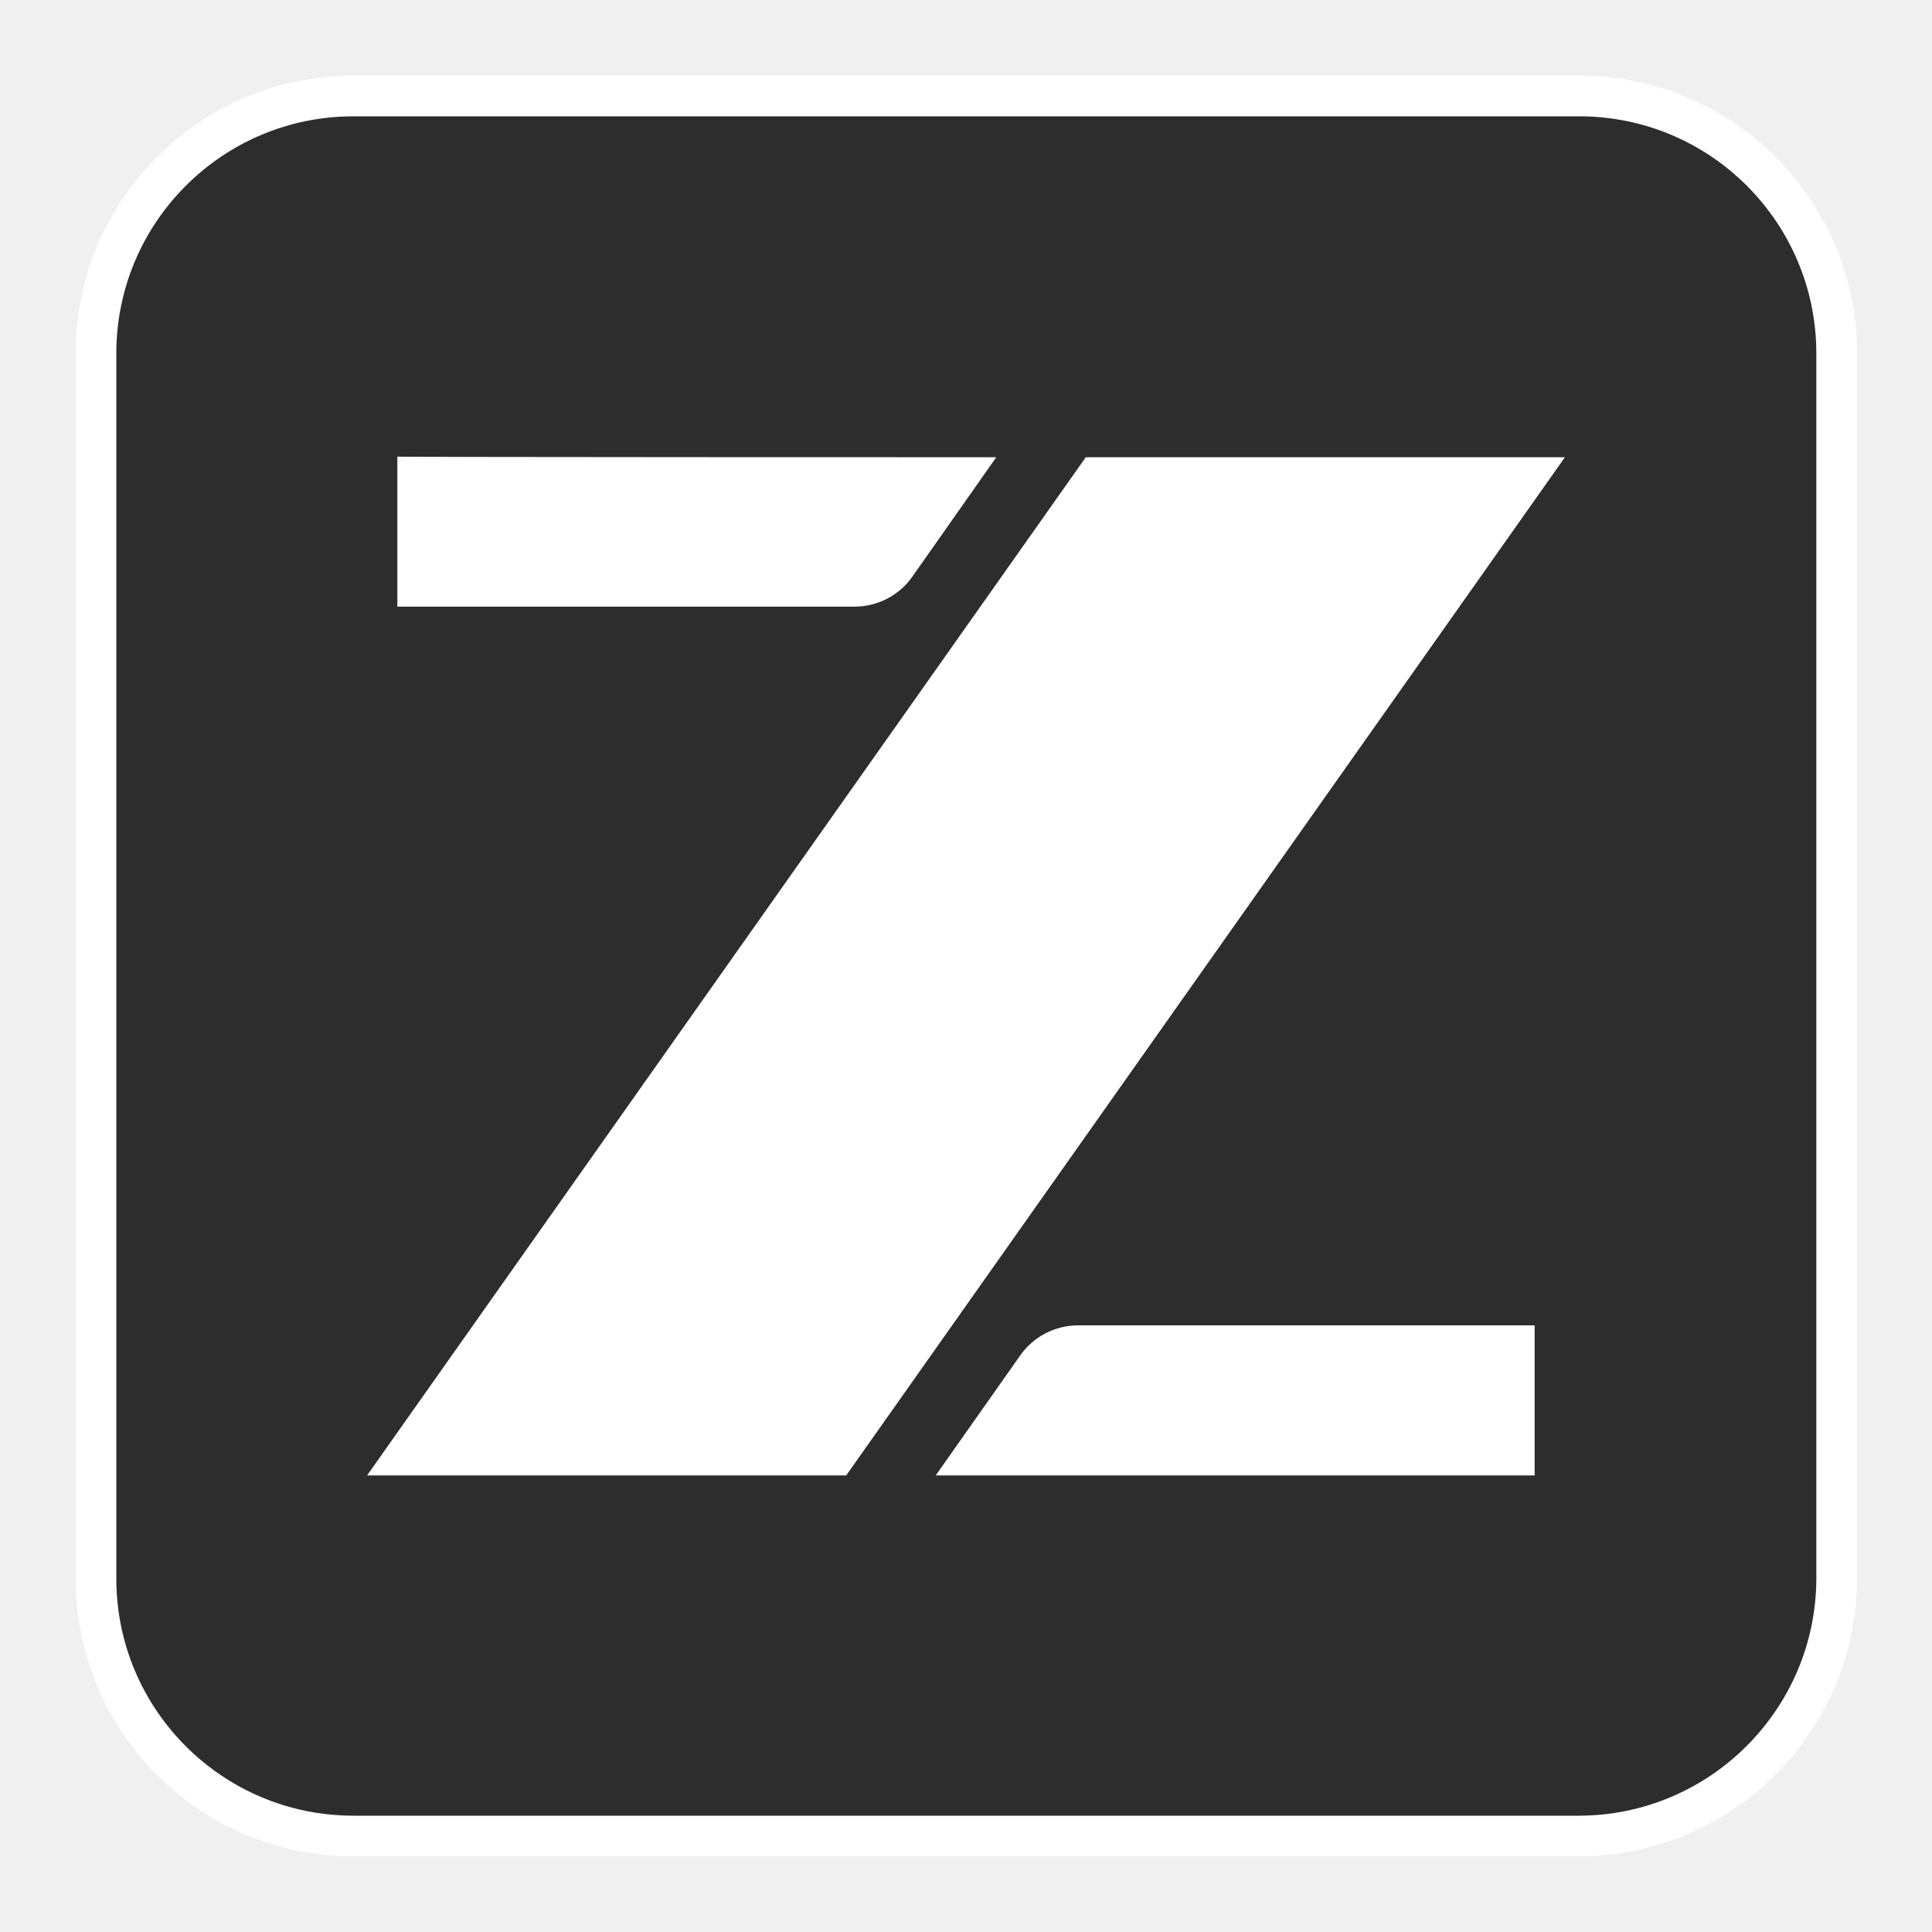
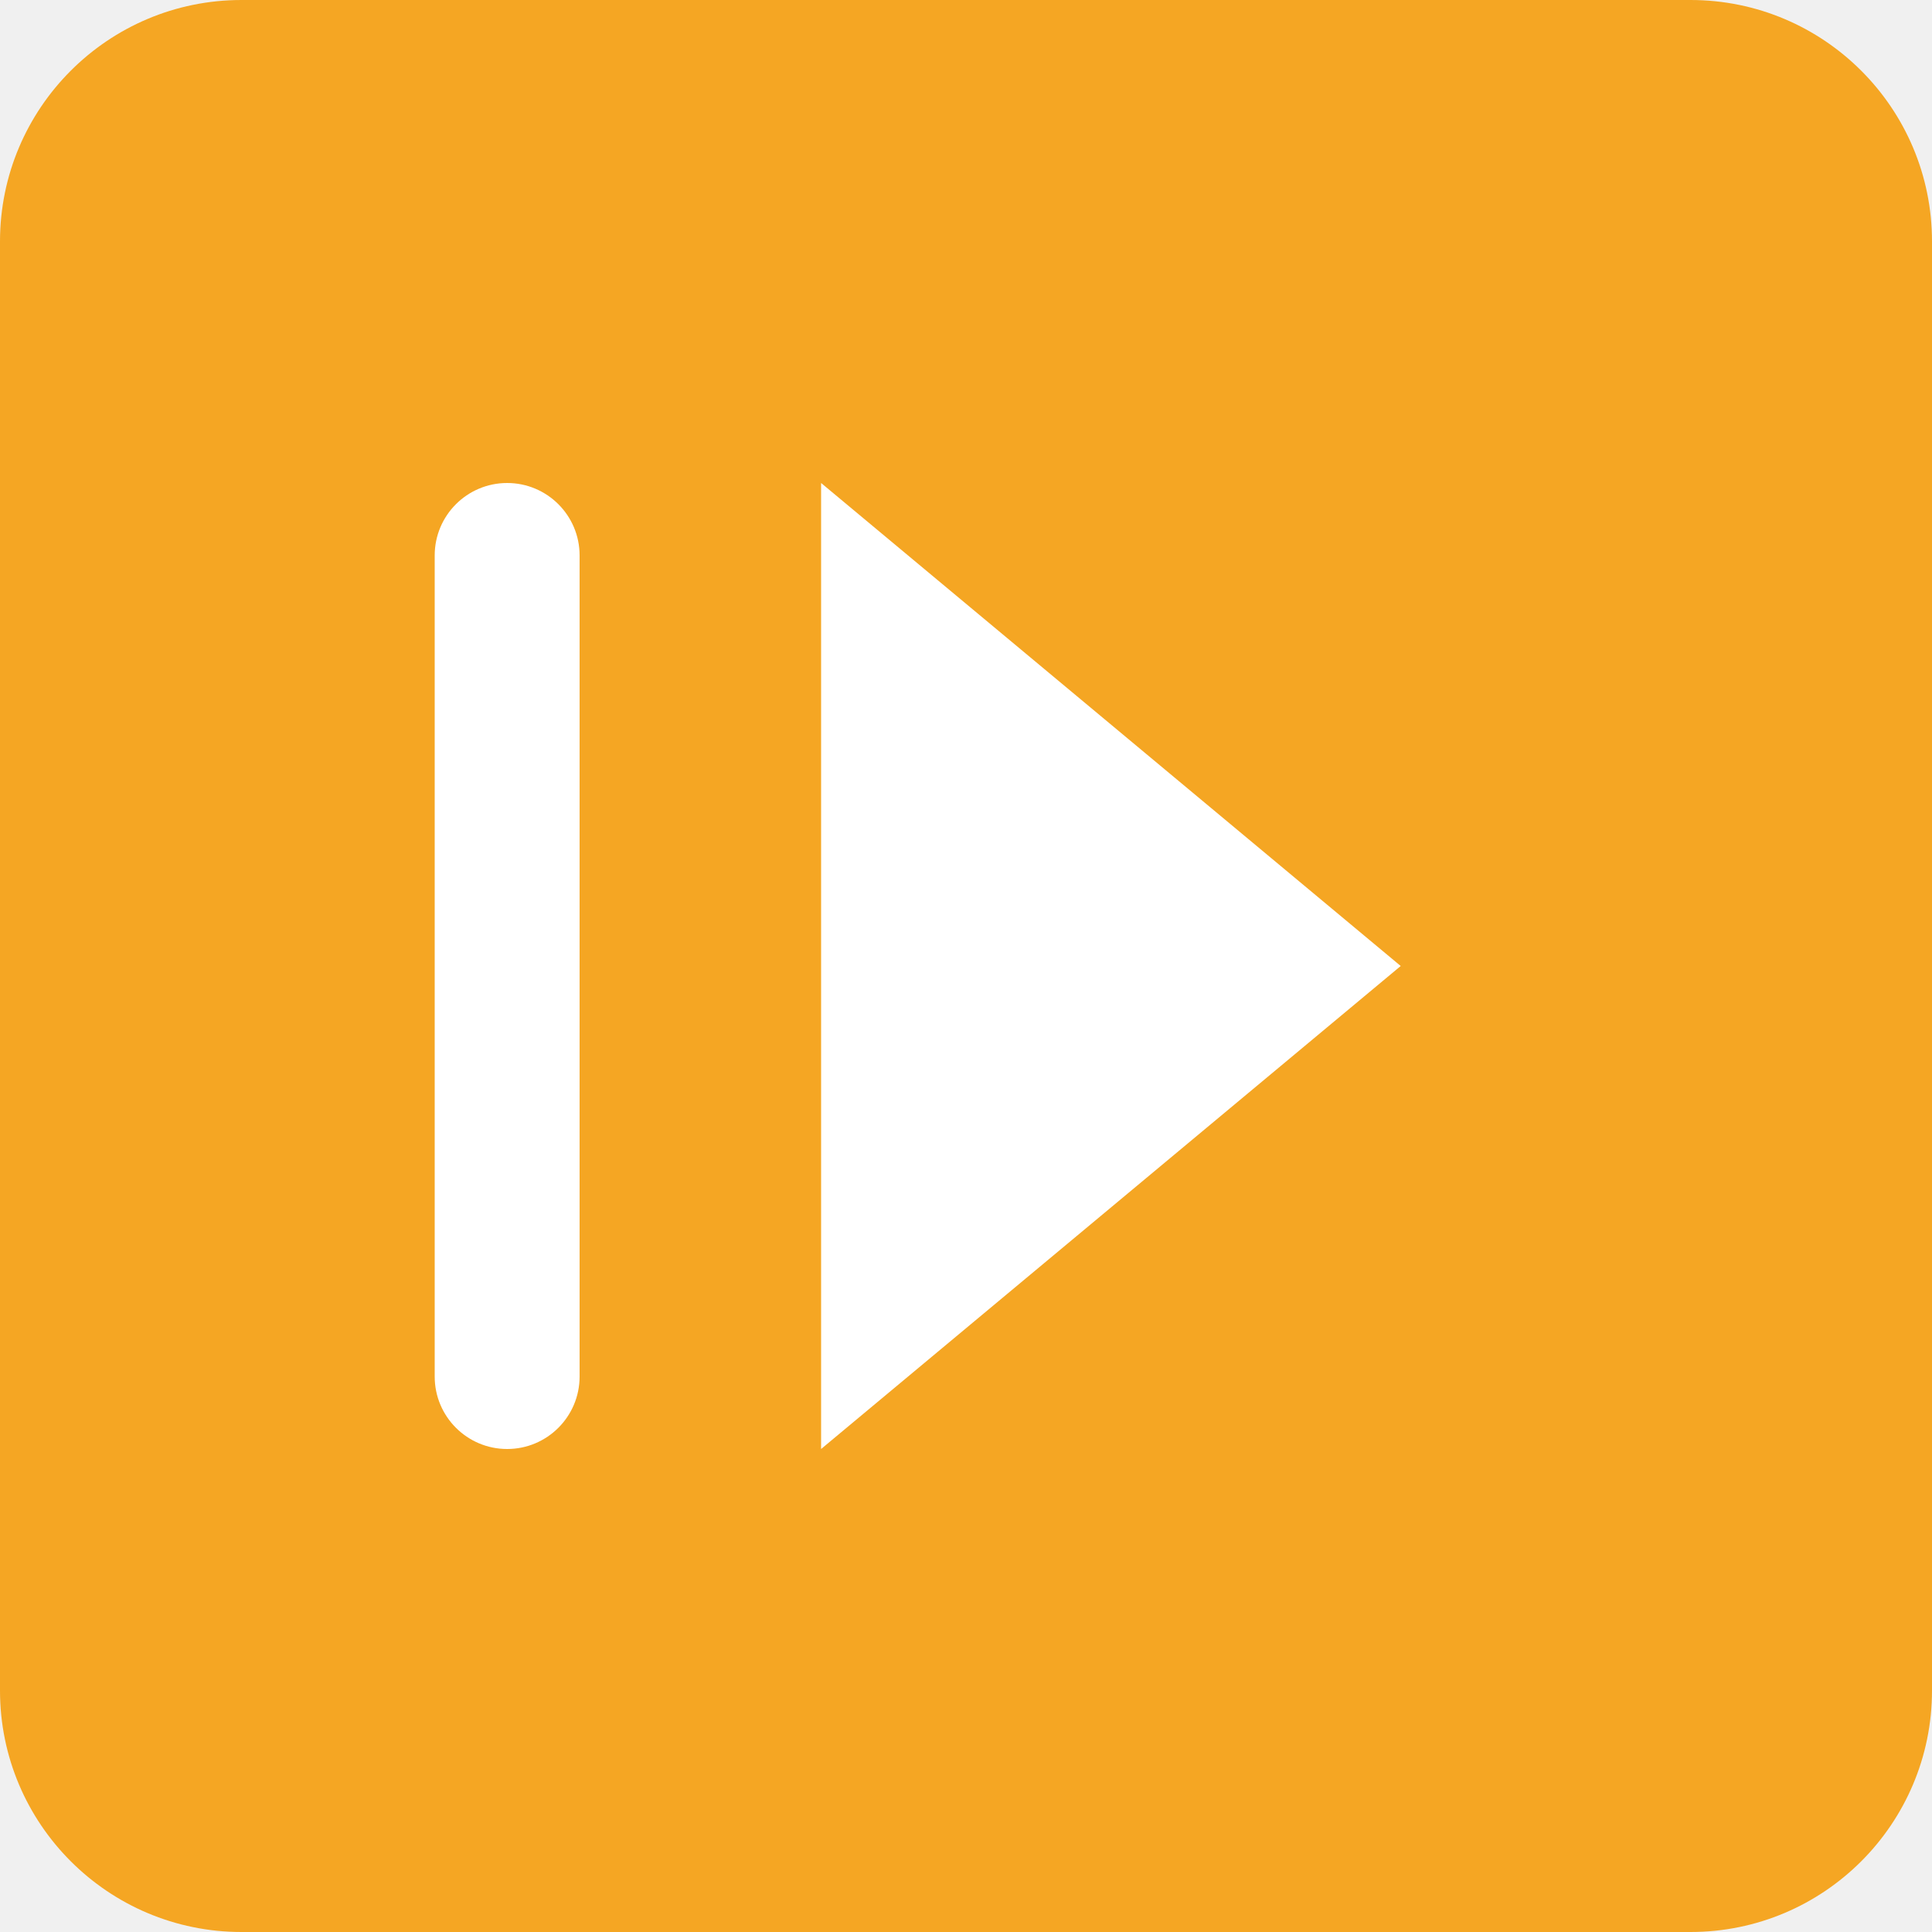
- <svg xmlns="http://www.w3.org/2000/svg" version="1.1" x="0px" y="0px" viewBox="0 0 30 30" style="enable-background:new 0 0 30 30;" xml:space="preserve">
-   <defs>
-     <style type="text/css">
-     .st194{fill:#2D2D2D;stroke:#FFFFFF;stroke-width:0.632;stroke-miterlimit:10;}
-     .st23{fill:#FFFFFF;}
- 
-     .z-breathe {
-       animation: breathe 2.5s ease-in-out infinite;
-     }
- 
-     @keyframes breathe {
-       0%, 100% { opacity: 0.7; }
-       50% { opacity: 1; }
-     }
-   </style>
-   </defs>
-   <g>
-     <path class="st194" d="M24.51,28.51H5.49c-2.21,0-4-1.79-4-4V5.49c0-2.21,1.79-4,4-4h19.03c2.21,0,4,1.79,4,4v19.03     C28.51,26.72,26.72,28.51,24.51,28.51z" />
-     <g class="z-breathe">
-       <path class="st23" d="M15.47,7.1l-1.3,1.85c-0.2,0.29-0.54,0.47-0.9,0.47h-7.1V7.09C6.16,7.1,15.47,7.1,15.47,7.1z" />
-       <polygon class="st23" points="24.3,7.1 13.14,22.91 5.7,22.91 16.86,7.1" />
-       <path class="st23" d="M14.53,22.91l1.31-1.86c0.2-0.29,0.54-0.47,0.9-0.47h7.09v2.33H14.53z" />
-     </g>
-   </g>
+ <svg xmlns="http://www.w3.org/2000/svg" version="1.1" viewBox="0 0 40 40">
+   <rect width="40" height="40" rx="5" fill="#F5A623" />
+   <path d="M17 10L29 20L17 30V10Z" fill="white" />
+   <rect x="9" y="10" width="3" height="20" rx="1.5" fill="white" />
</svg>
